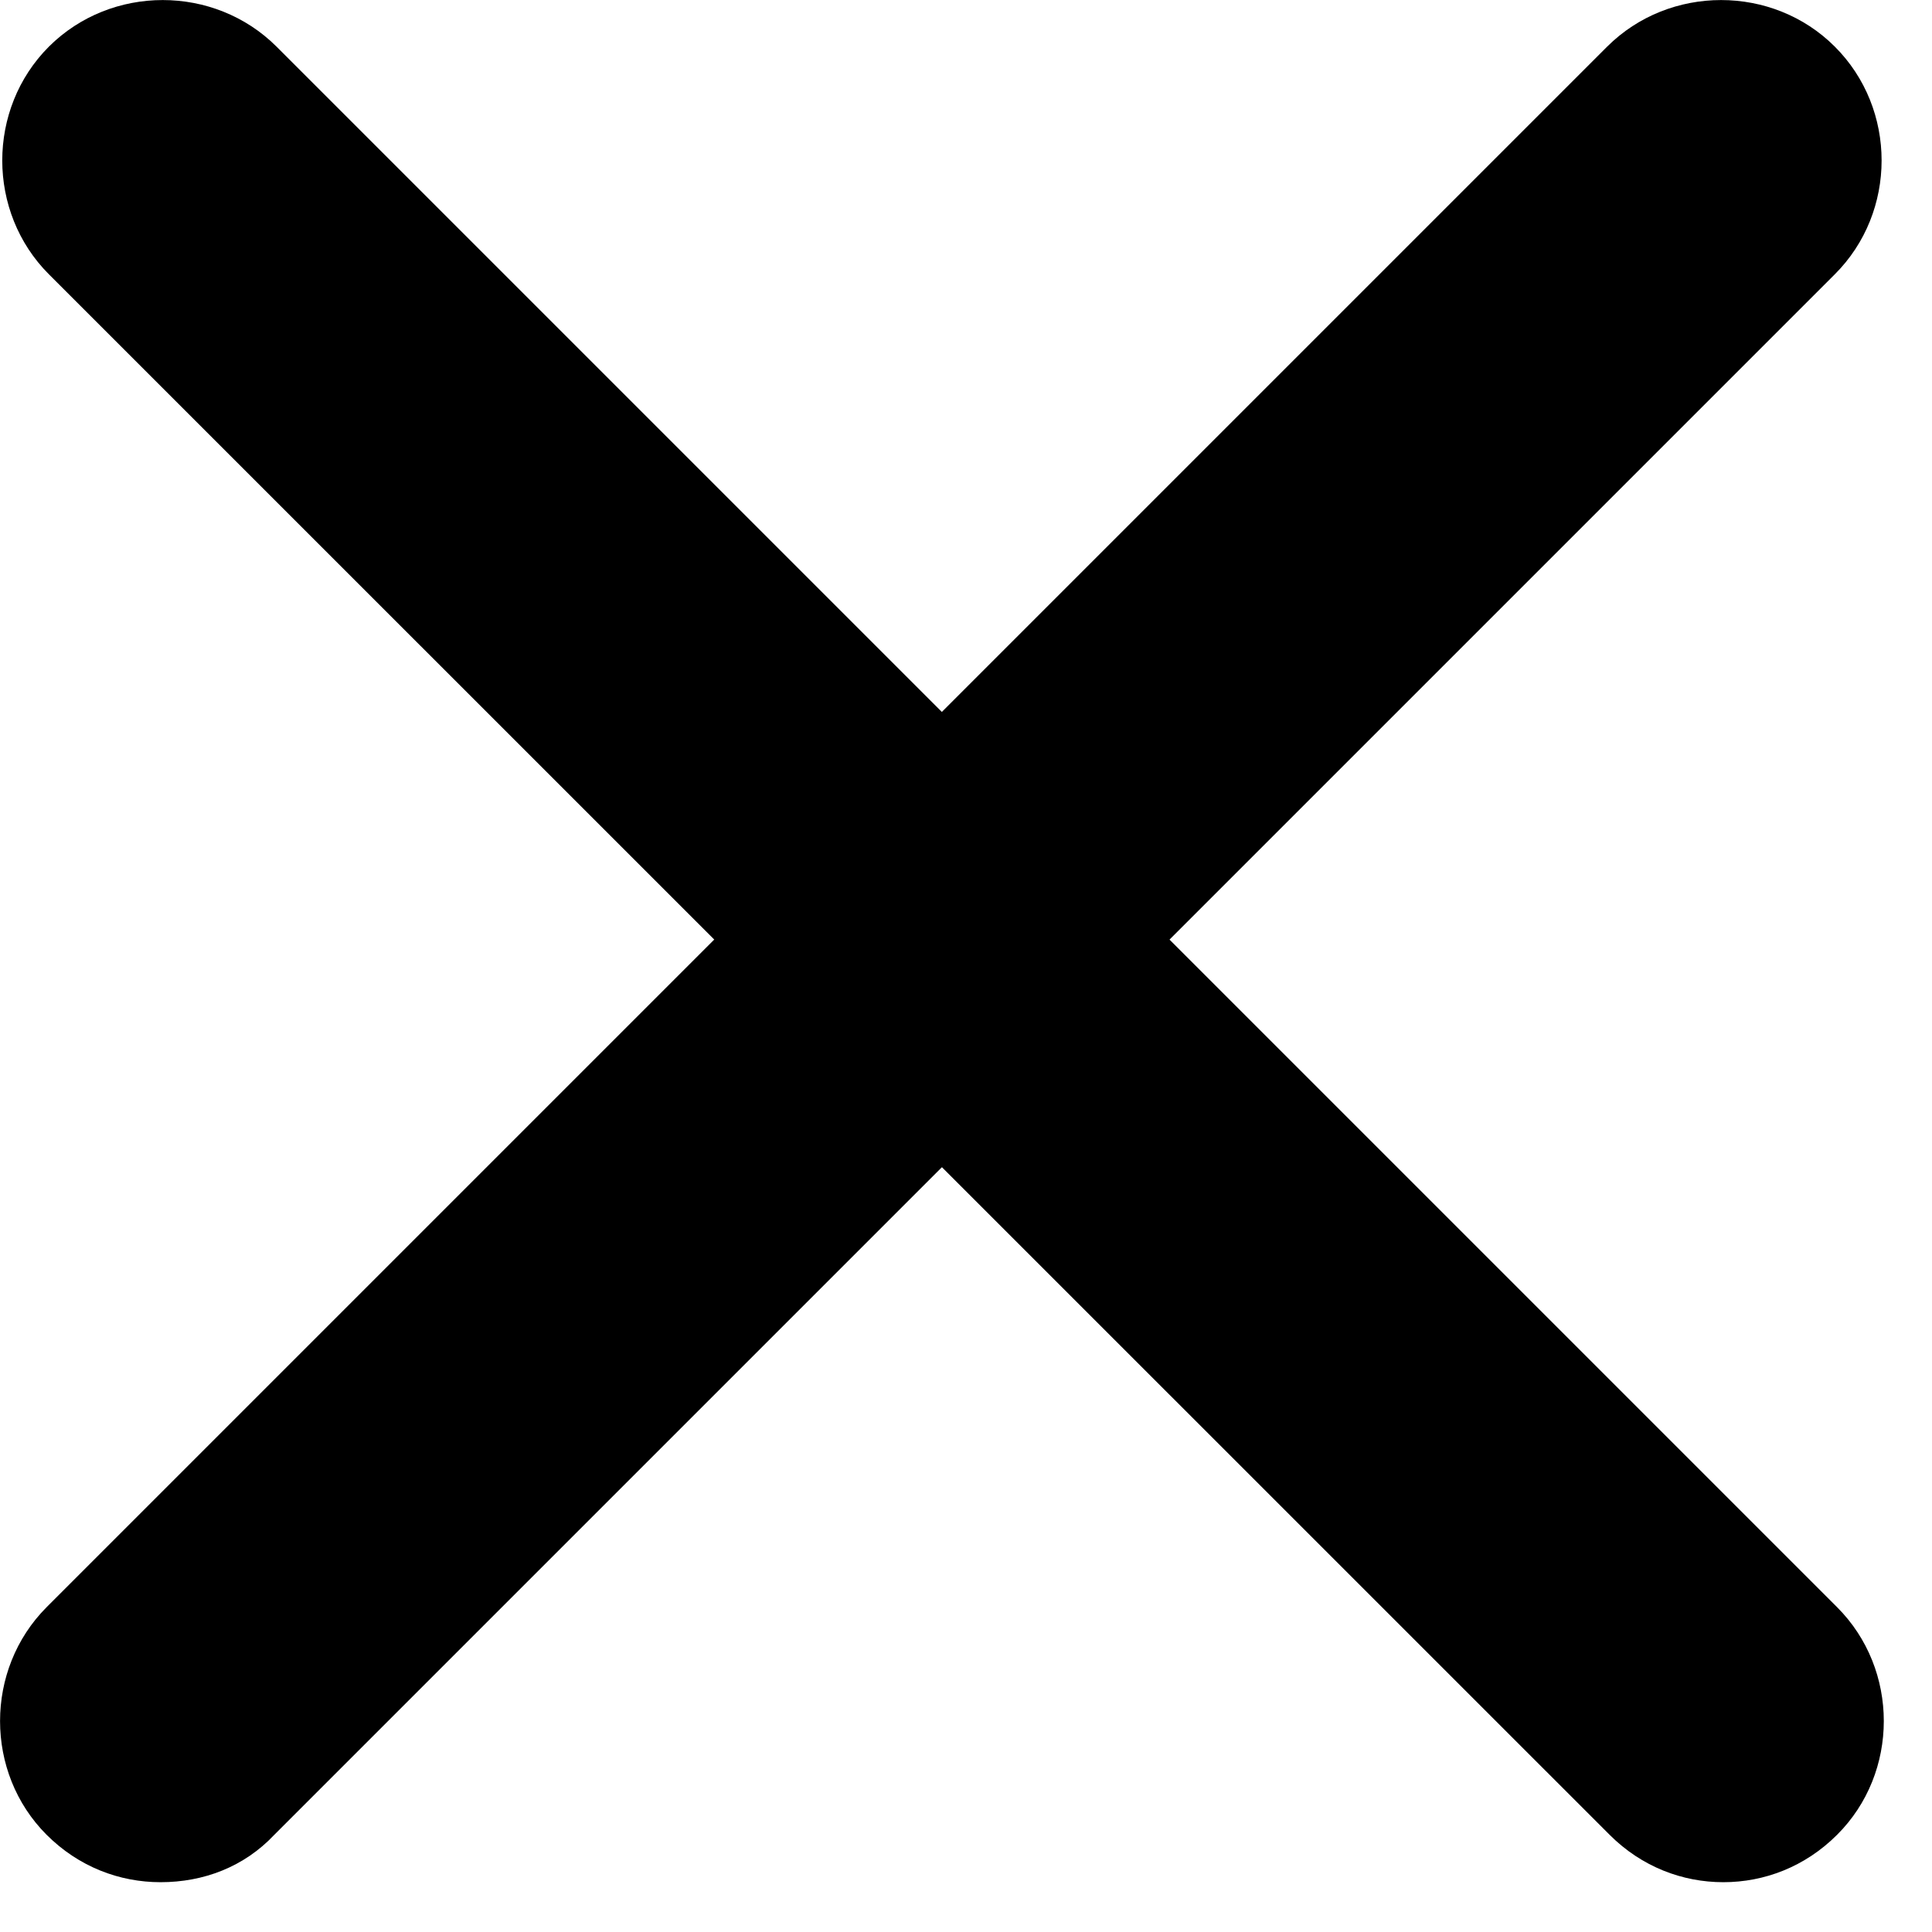
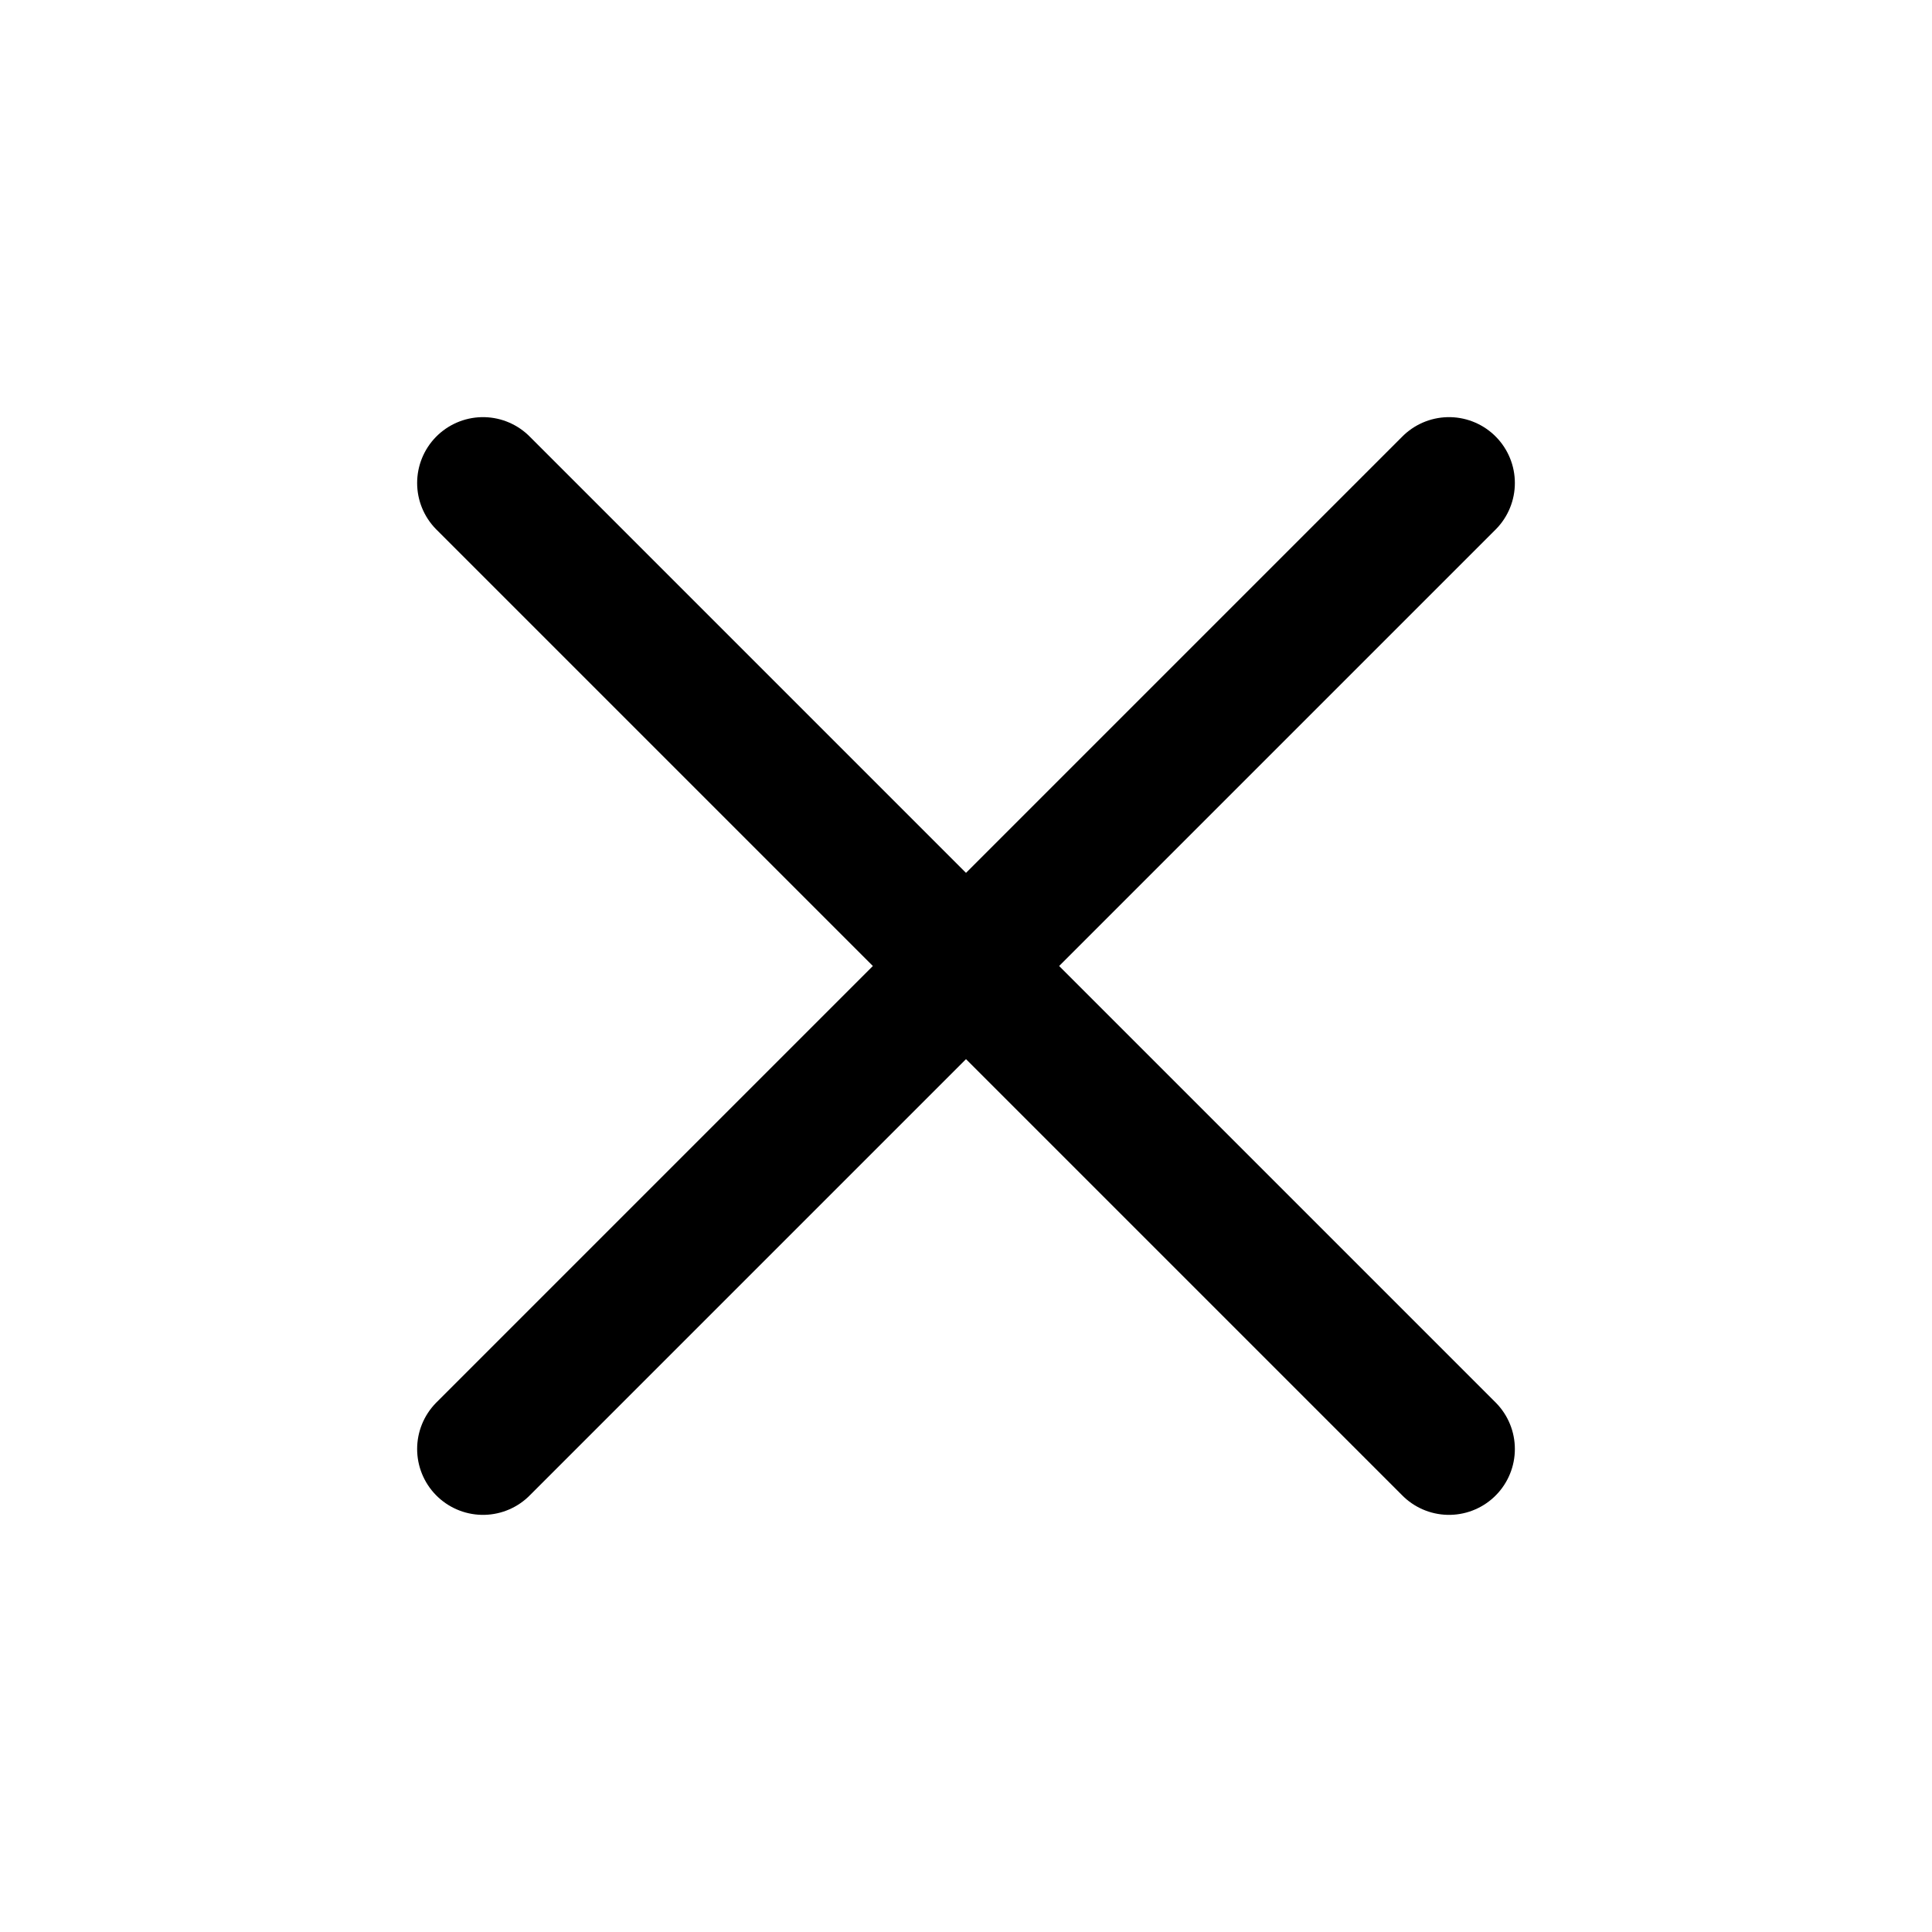
- <svg xmlns="http://www.w3.org/2000/svg" width="1em" height="1em" viewBox="0 0 9 9" fill="none">
-   <path d="M0.748 8.768C0.557 8.768 0.367 8.697 0.217 8.547C-0.072 8.258 -0.072 7.777 0.217 7.487L7.487 0.217C7.777 -0.072 8.258 -0.072 8.547 0.217C8.838 0.507 8.838 0.988 8.547 1.278L1.278 8.547C1.137 8.697 0.948 8.768 0.748 8.768Z" fill="currentColor" />
-   <path d="M8.028 8.768C7.838 8.768 7.648 8.697 7.498 8.547L0.228 1.278C-0.062 0.988 -0.062 0.507 0.228 0.217C0.518 -0.072 0.998 -0.072 1.288 0.217L8.558 7.487C8.848 7.777 8.848 8.258 8.558 8.547C8.408 8.697 8.218 8.768 8.028 8.768Z" fill="currentColor" />
+ <svg xmlns="http://www.w3.org/2000/svg" width="1em" height="1em" viewBox="0 0 22 22" fill="none">
+   <path d="M16.5 5.5L5.5 16.5" stroke="currentColor" stroke-width="1.5" stroke-linecap="round" stroke-linejoin="round" />
+   <path d="M5.5 5.5L16.5 16.5" stroke="currentColor" stroke-width="1.5" stroke-linecap="round" stroke-linejoin="round" />
</svg>
